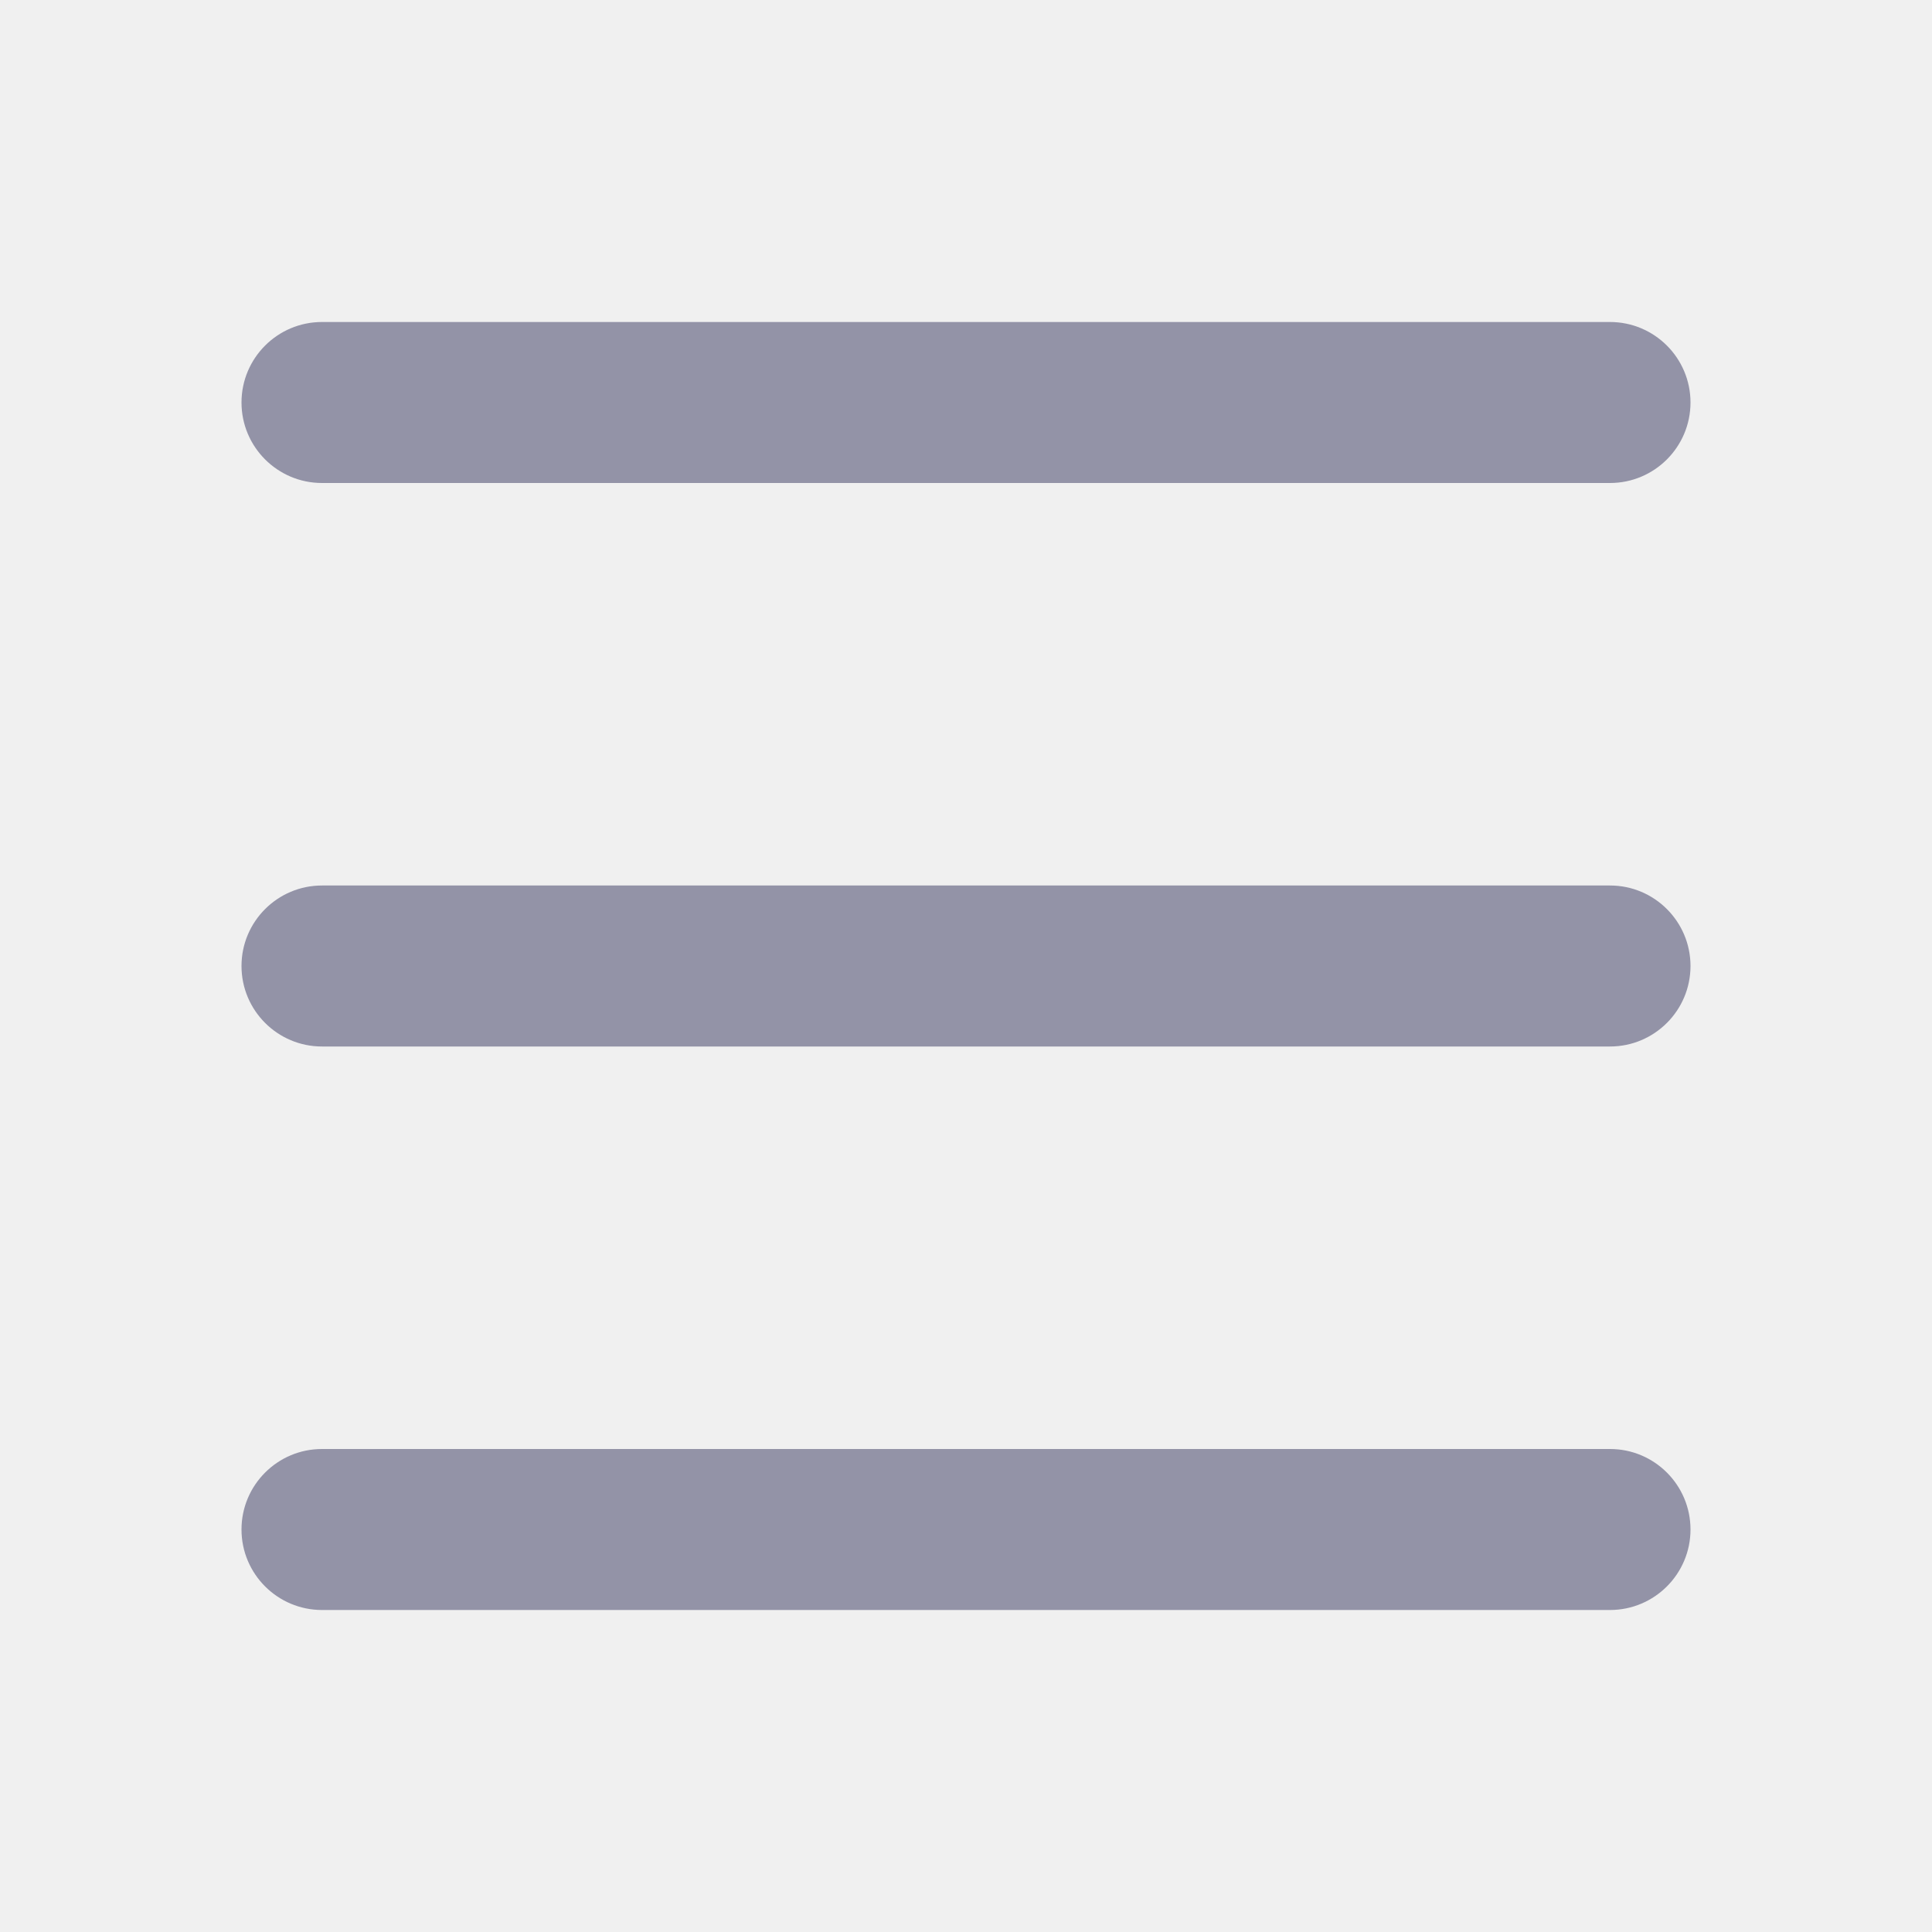
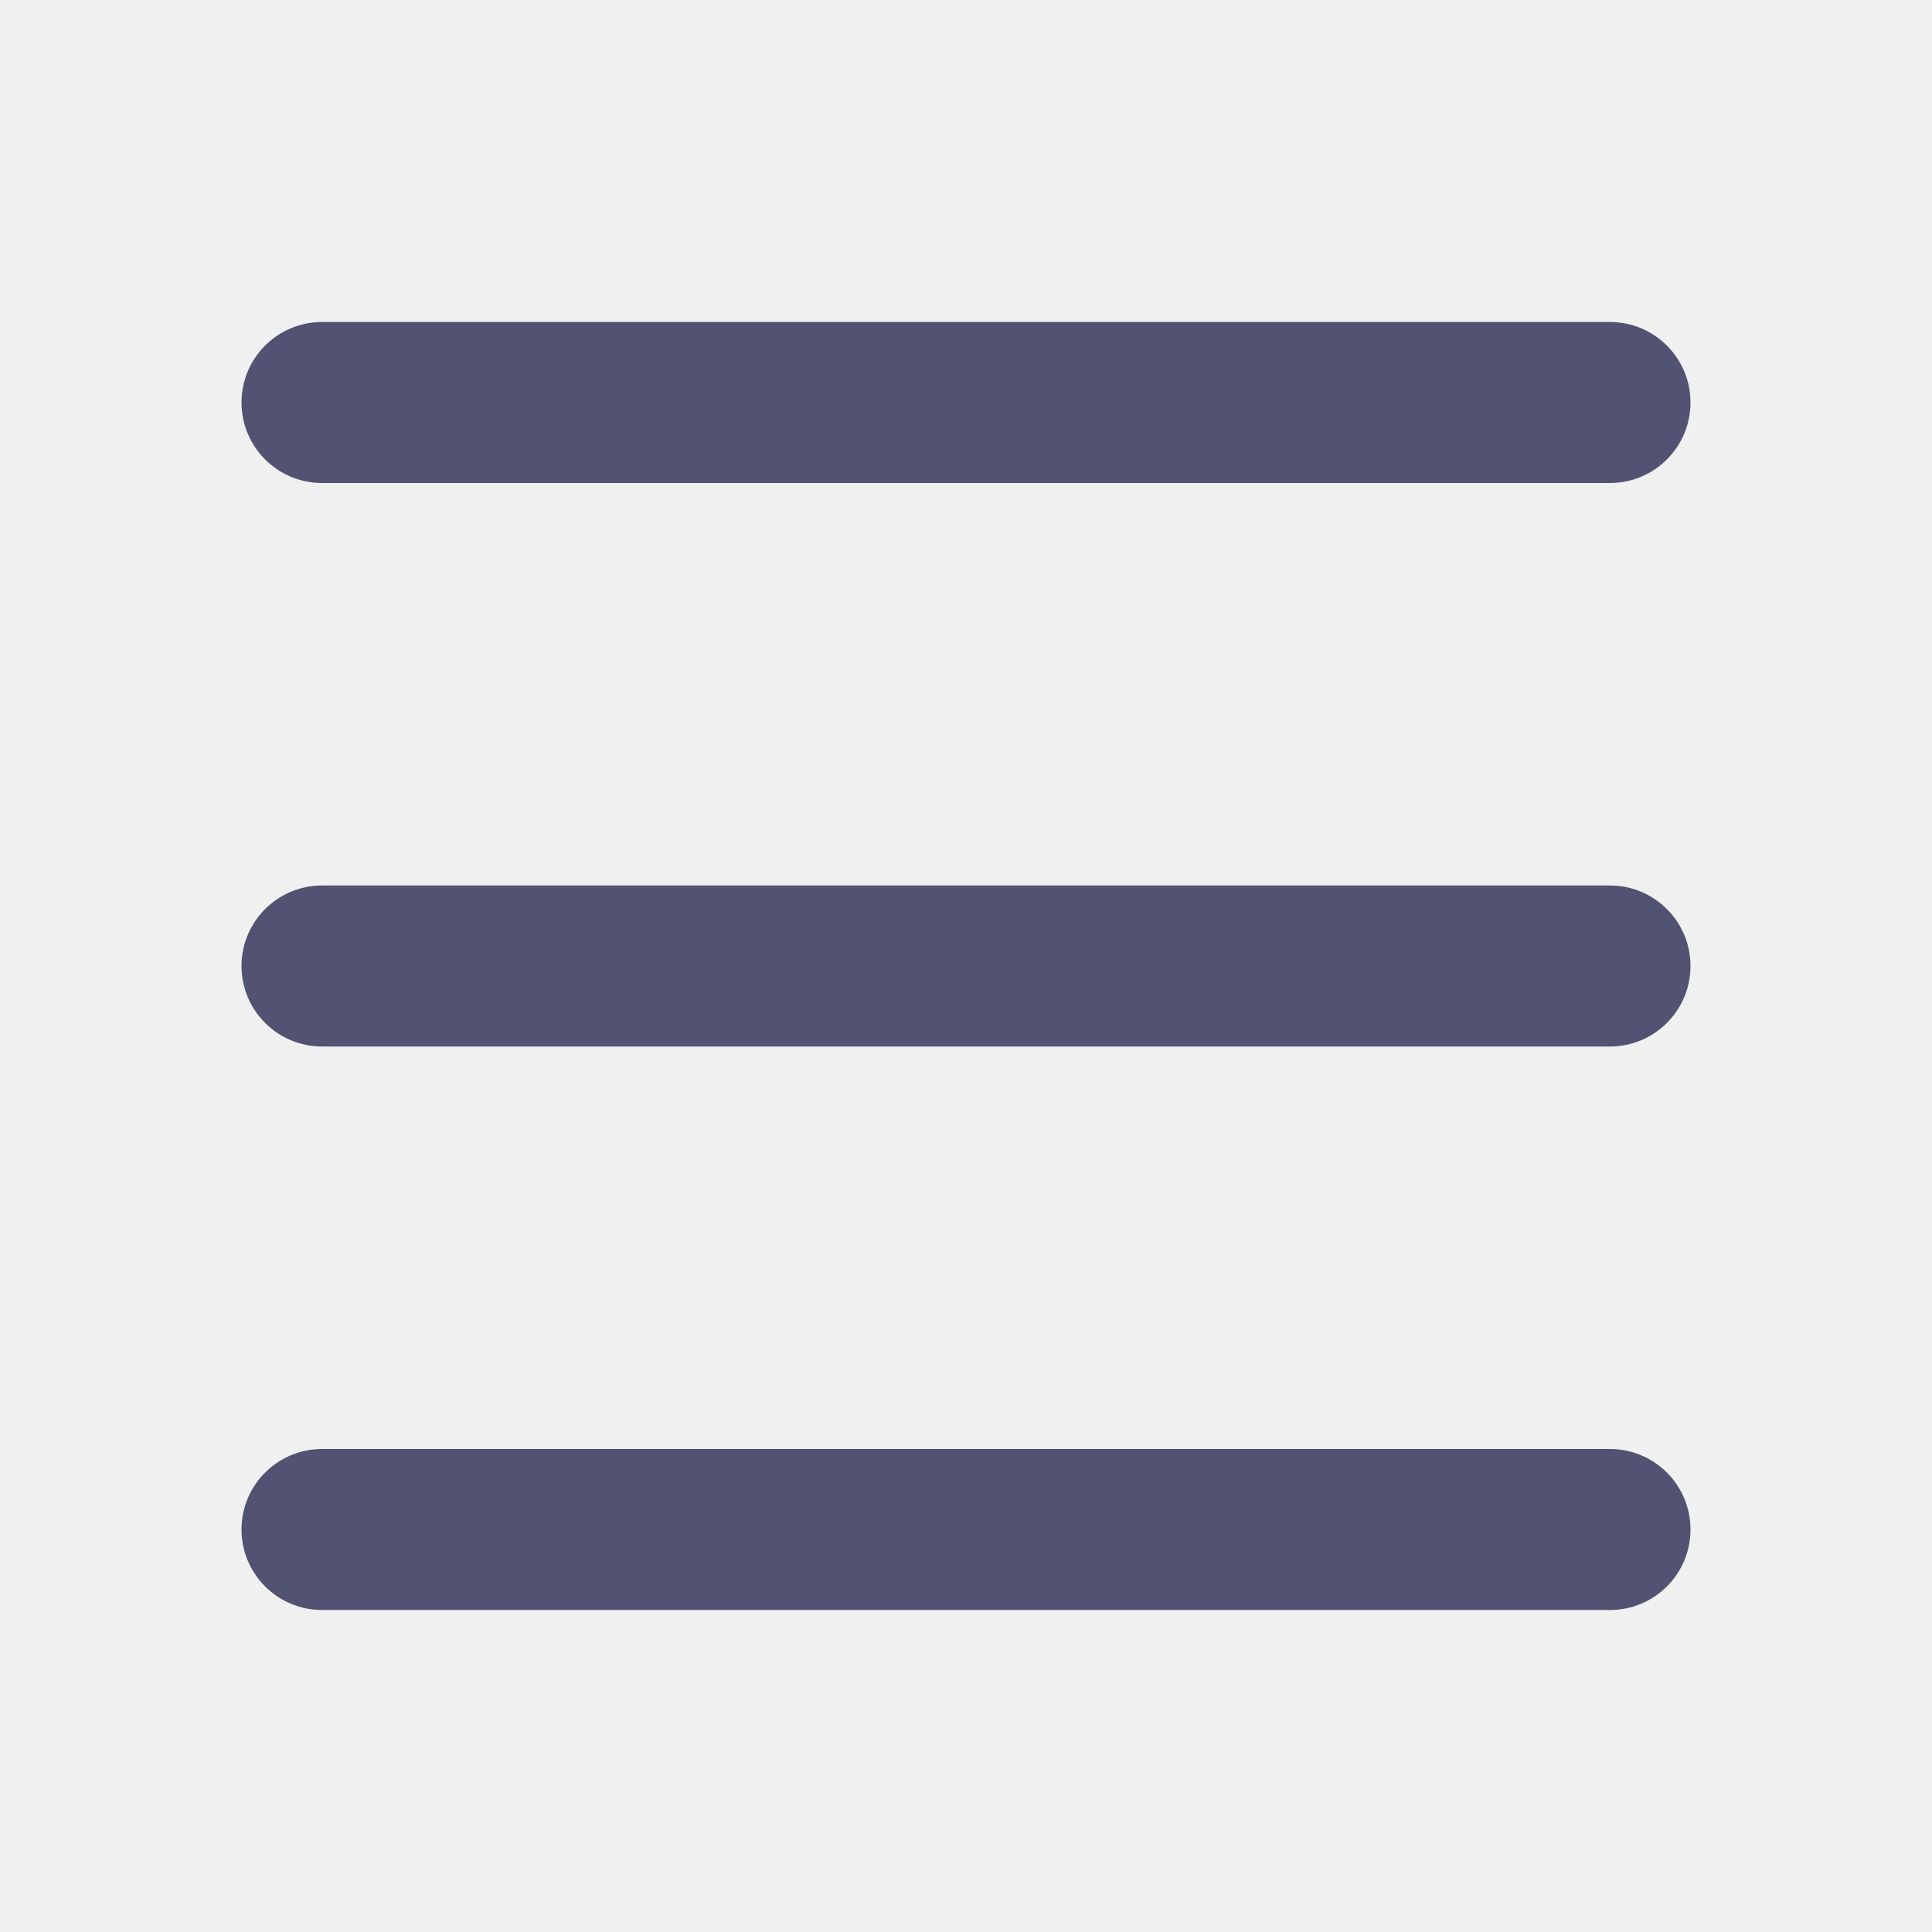
<svg xmlns="http://www.w3.org/2000/svg" width="24" height="24" viewBox="0 0 24 24" fill="none">
  <g clip-path="url(#clip0)">
-     <path fill-rule="evenodd" clip-rule="evenodd" d="M3 5C3 4.448 3.448 4 4 4H20C20.552 4 21 4.448 21 5C21 5.552 20.552 6 20 6H4C3.448 6 3 5.552 3 5ZM3 12C3 11.448 3.448 11 4 11H20C20.552 11 21 11.448 21 12C21 12.552 20.552 13 20 13H4C3.448 13 3 12.552 3 12ZM3 19C3 18.448 3.448 18 4 18H20C20.552 18 21 18.448 21 19C21 19.552 20.552 20 20 20H4C3.448 20 3 19.552 3 19Z" fill="#9393A7" />
+     <path fill-rule="evenodd" clip-rule="evenodd" d="M3 5C3 4.448 3.448 4 4 4H20C20.552 4 21 4.448 21 5C21 5.552 20.552 6 20 6H4C3.448 6 3 5.552 3 5ZM3 12C3 11.448 3.448 11 4 11H20C20.552 11 21 11.448 21 12C21 12.552 20.552 13 20 13H4C3.448 13 3 12.552 3 12ZM3 19C3 18.448 3.448 18 4 18H20C20.552 18 21 18.448 21 19C21 19.552 20.552 20 20 20H4C3.448 20 3 19.552 3 19Z" fill="#525273" />
  </g>
  <defs>
    <clipPath id="clip0">
      <rect width="24" height="24" fill="white" />
    </clipPath>
  </defs>
</svg>
